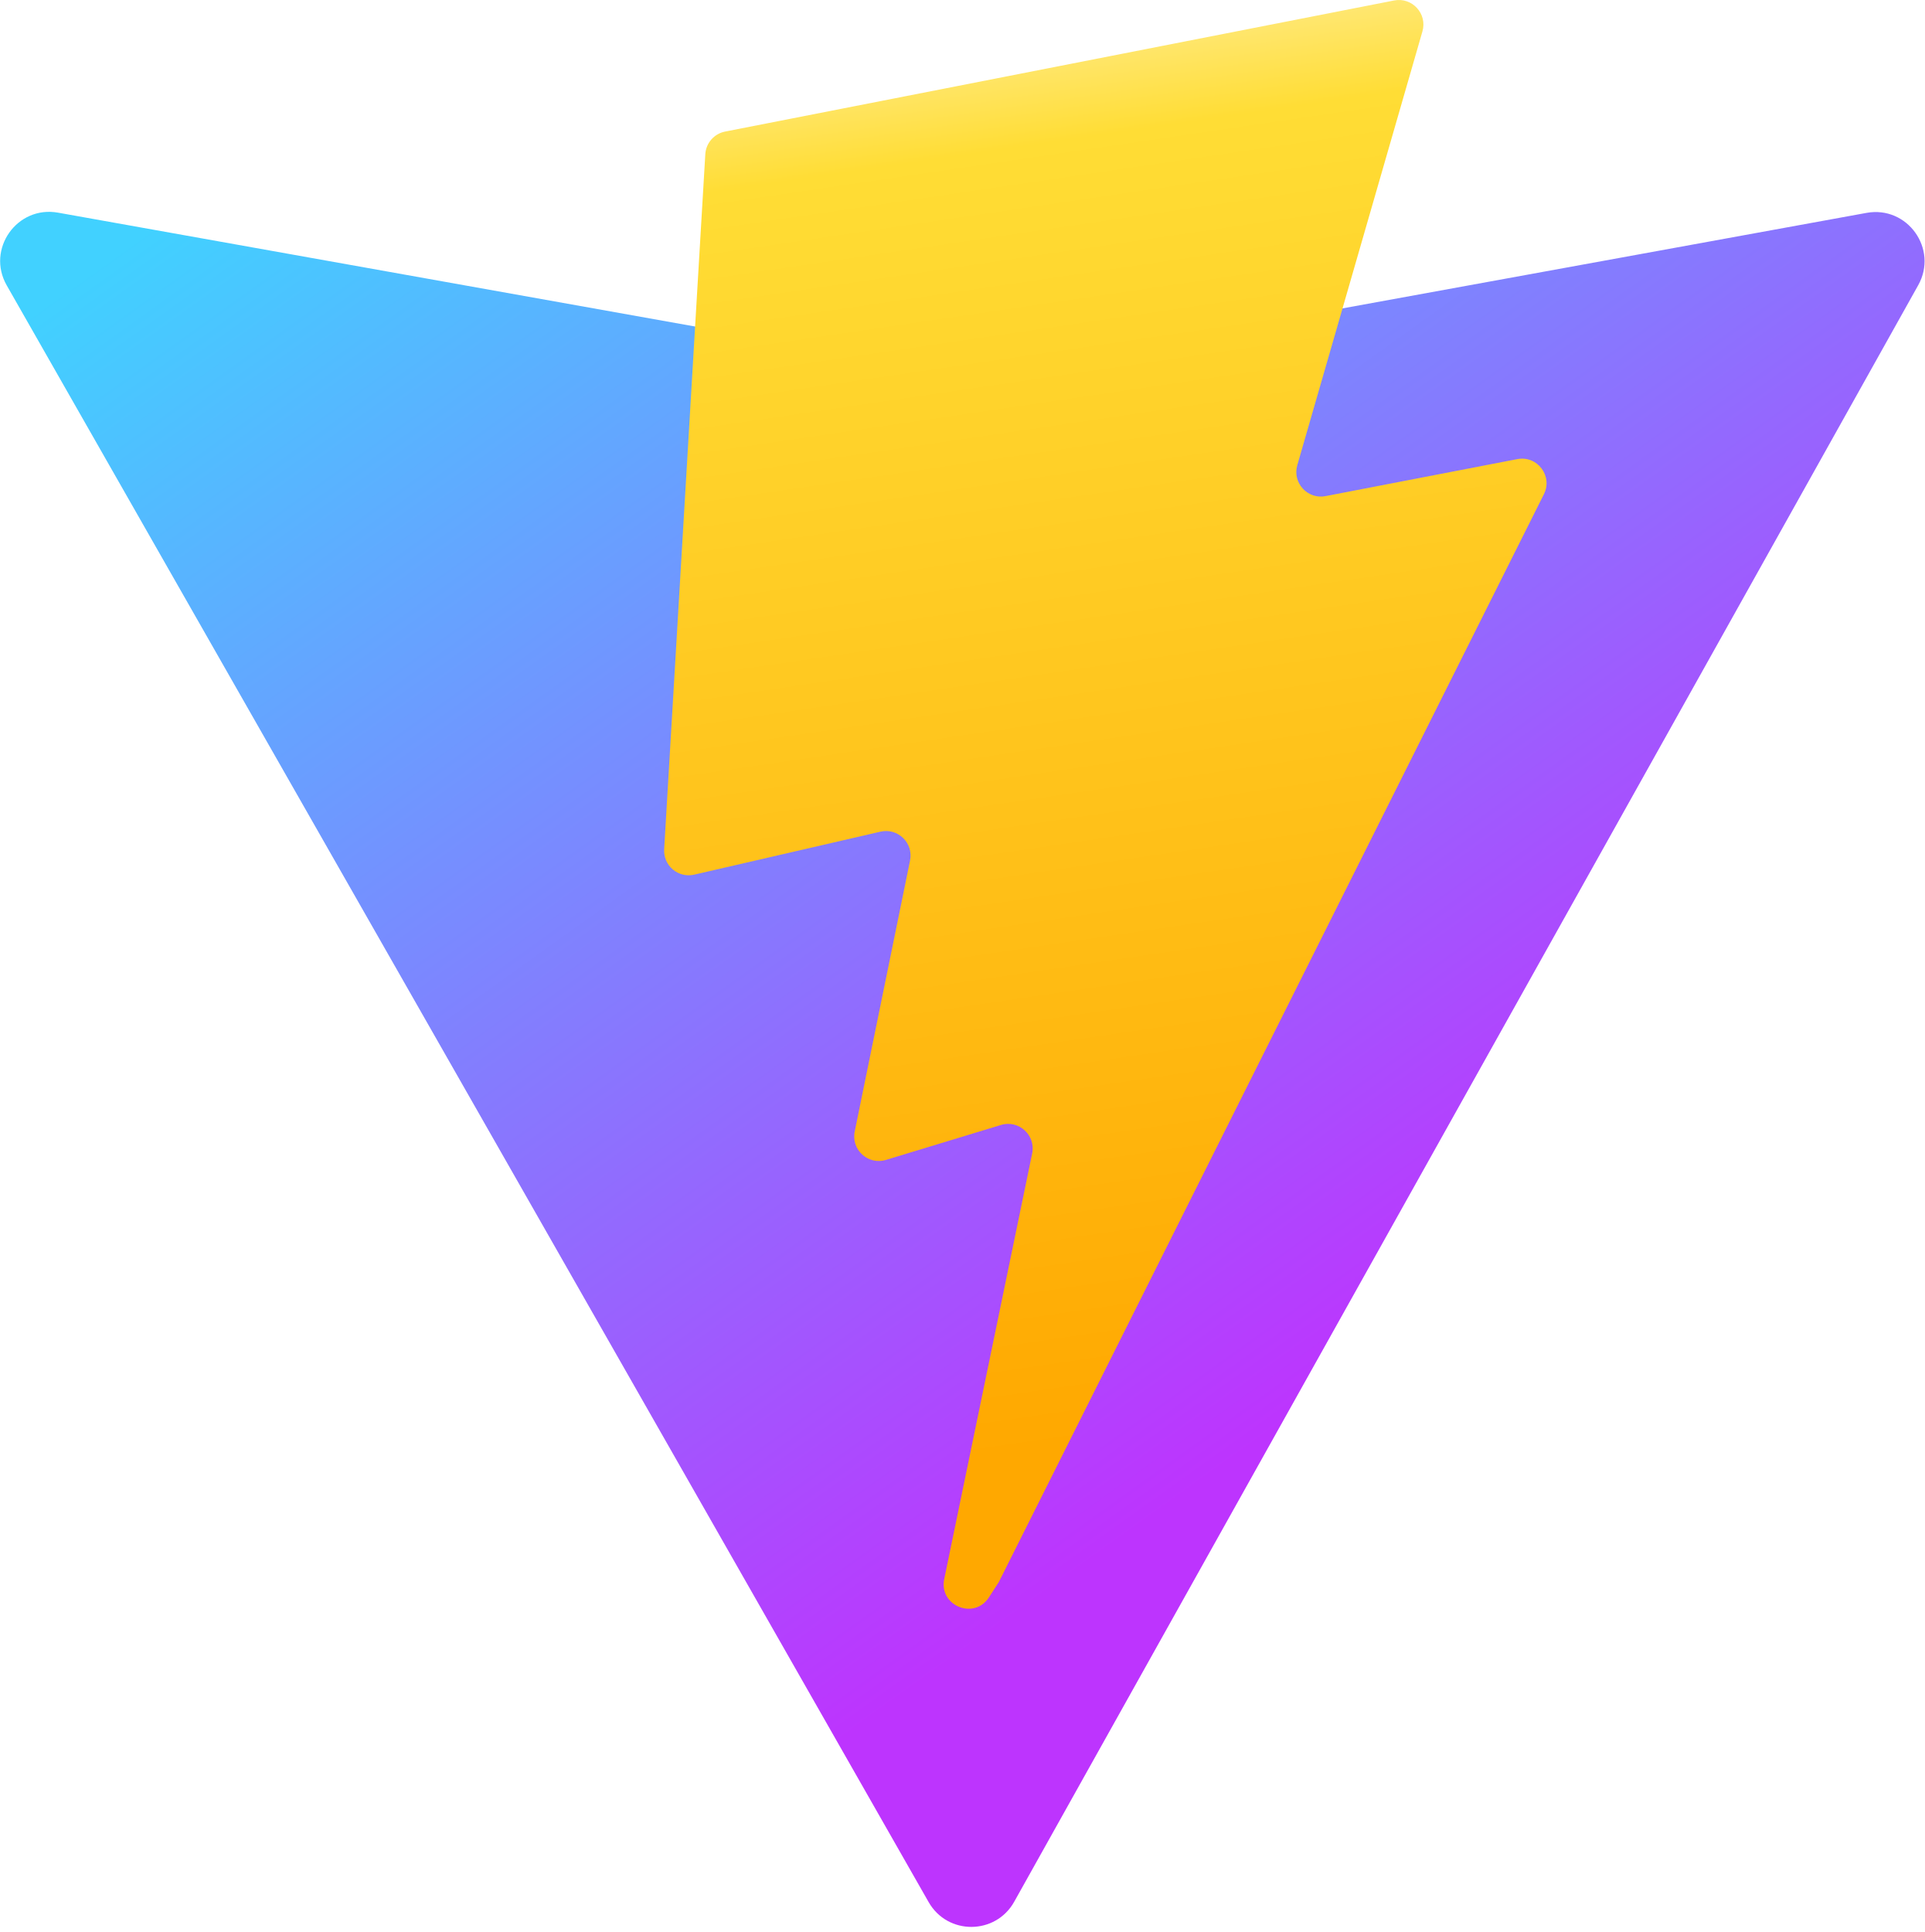
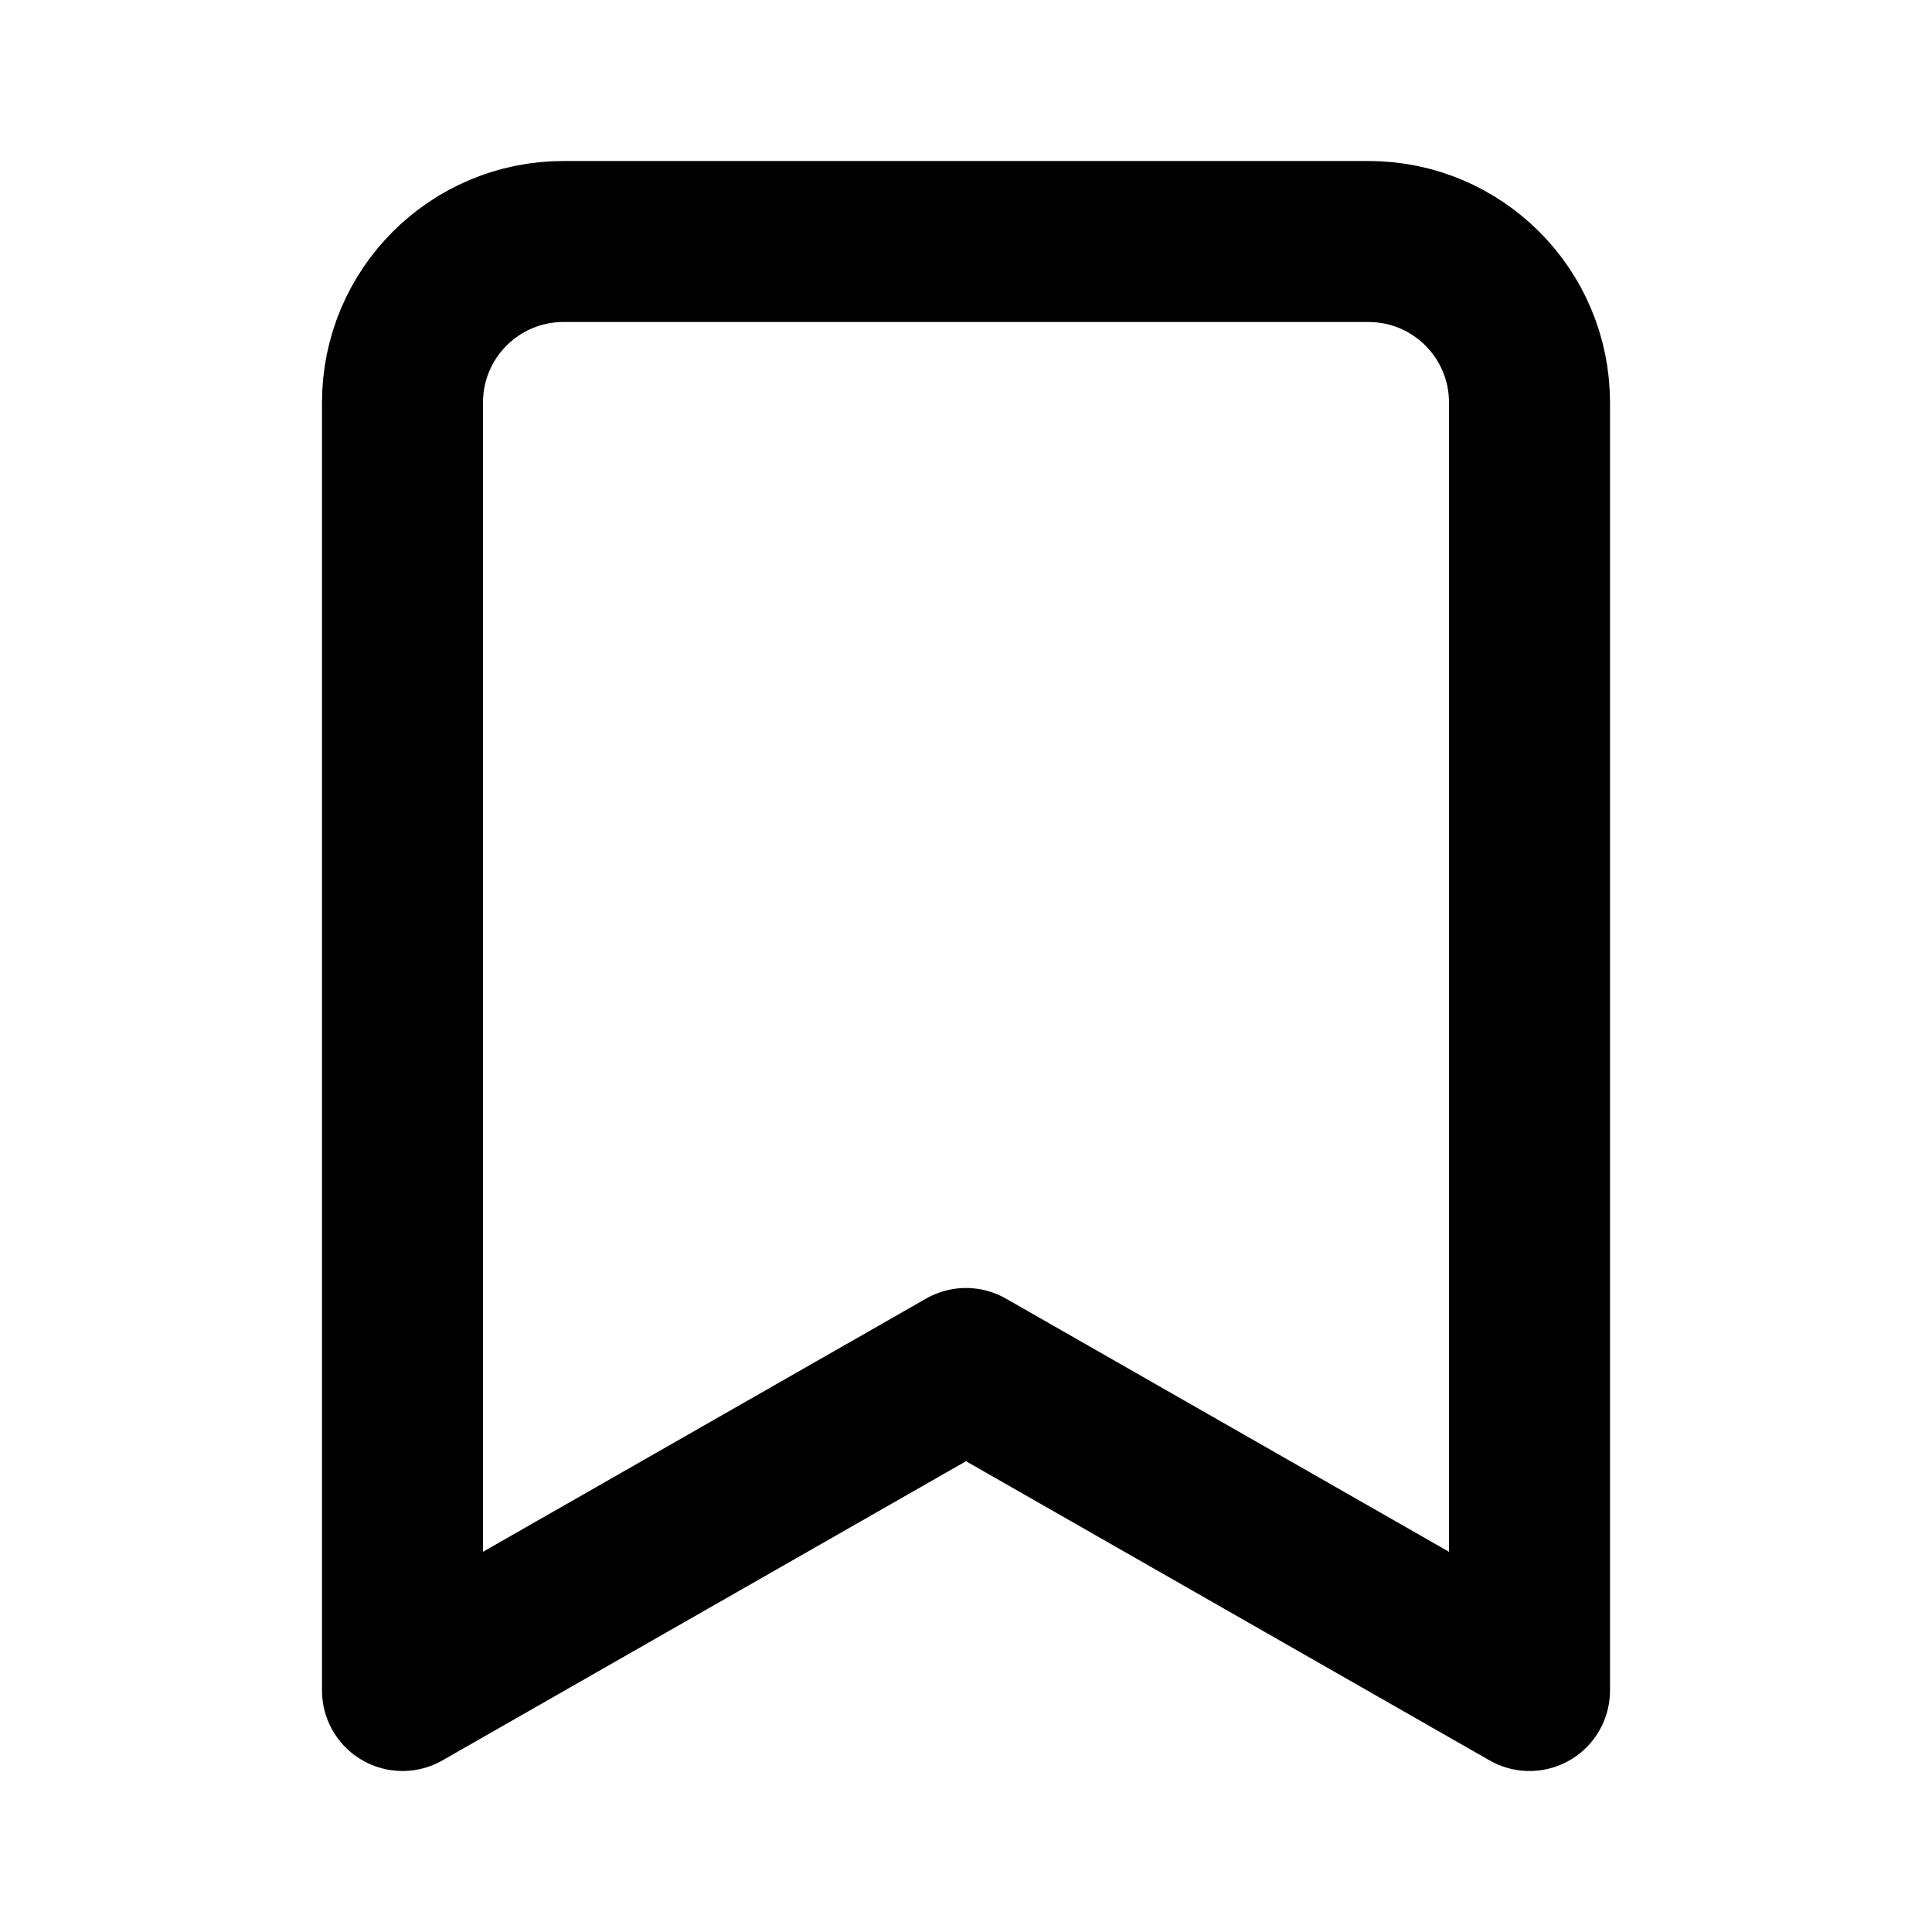
- <svg xmlns="http://www.w3.org/2000/svg" aria-hidden="true" role="img" class="iconify iconify--logos" width="31.88" height="32" preserveAspectRatio="xMidYMid meet" viewBox="0 0 256 257">
-   <defs>
-     <linearGradient id="IconifyId1813088fe1fbc01fb466" x1="-.828%" x2="57.636%" y1="7.652%" y2="78.411%">
-       <stop offset="0%" stop-color="#41D1FF" />
-       <stop offset="100%" stop-color="#BD34FE" />
-     </linearGradient>
-     <linearGradient id="IconifyId1813088fe1fbc01fb467" x1="43.376%" x2="50.316%" y1="2.242%" y2="89.03%">
-       <stop offset="0%" stop-color="#FFEA83" />
-       <stop offset="8.333%" stop-color="#FFDD35" />
-       <stop offset="100%" stop-color="#FFA800" />
-     </linearGradient>
-   </defs>
-   <path fill="url(#IconifyId1813088fe1fbc01fb466)" d="M255.153 37.938L134.897 252.976c-2.483 4.44-8.862 4.466-11.382.048L.875 37.958c-2.746-4.814 1.371-10.646 6.827-9.67l120.385 21.517a6.537 6.537 0 0 0 2.322-.004l117.867-21.483c5.438-.991 9.574 4.796 6.877 9.62Z" />
-   <path fill="url(#IconifyId1813088fe1fbc01fb467)" d="M185.432.063L96.44 17.501a3.268 3.268 0 0 0-2.634 3.014l-5.474 92.456a3.268 3.268 0 0 0 3.997 3.378l24.777-5.718c2.318-.535 4.413 1.507 3.936 3.838l-7.361 36.047c-.495 2.426 1.782 4.5 4.151 3.78l15.304-4.649c2.372-.72 4.652 1.36 4.15 3.788l-11.698 56.621c-.732 3.542 3.979 5.473 5.943 2.437l1.313-2.028l72.516-144.72c1.215-2.423-.88-5.186-3.54-4.672l-25.505 4.922c-2.396.462-4.435-1.77-3.759-4.114l16.646-57.705c.677-2.35-1.37-4.583-3.769-4.113Z" />
+ <svg xmlns="http://www.w3.org/2000/svg" width="24" height="24" viewBox="0 0 24 24" fill="none" stroke="currentColor" stroke-width="2" stroke-linecap="round" stroke-linejoin="round" class="lucide lucide-bookmark">
+   <path d="m19 21-7-4-7 4V5a2 2 0 0 1 2-2h10a2 2 0 0 1 2 2v16z" />
</svg>
